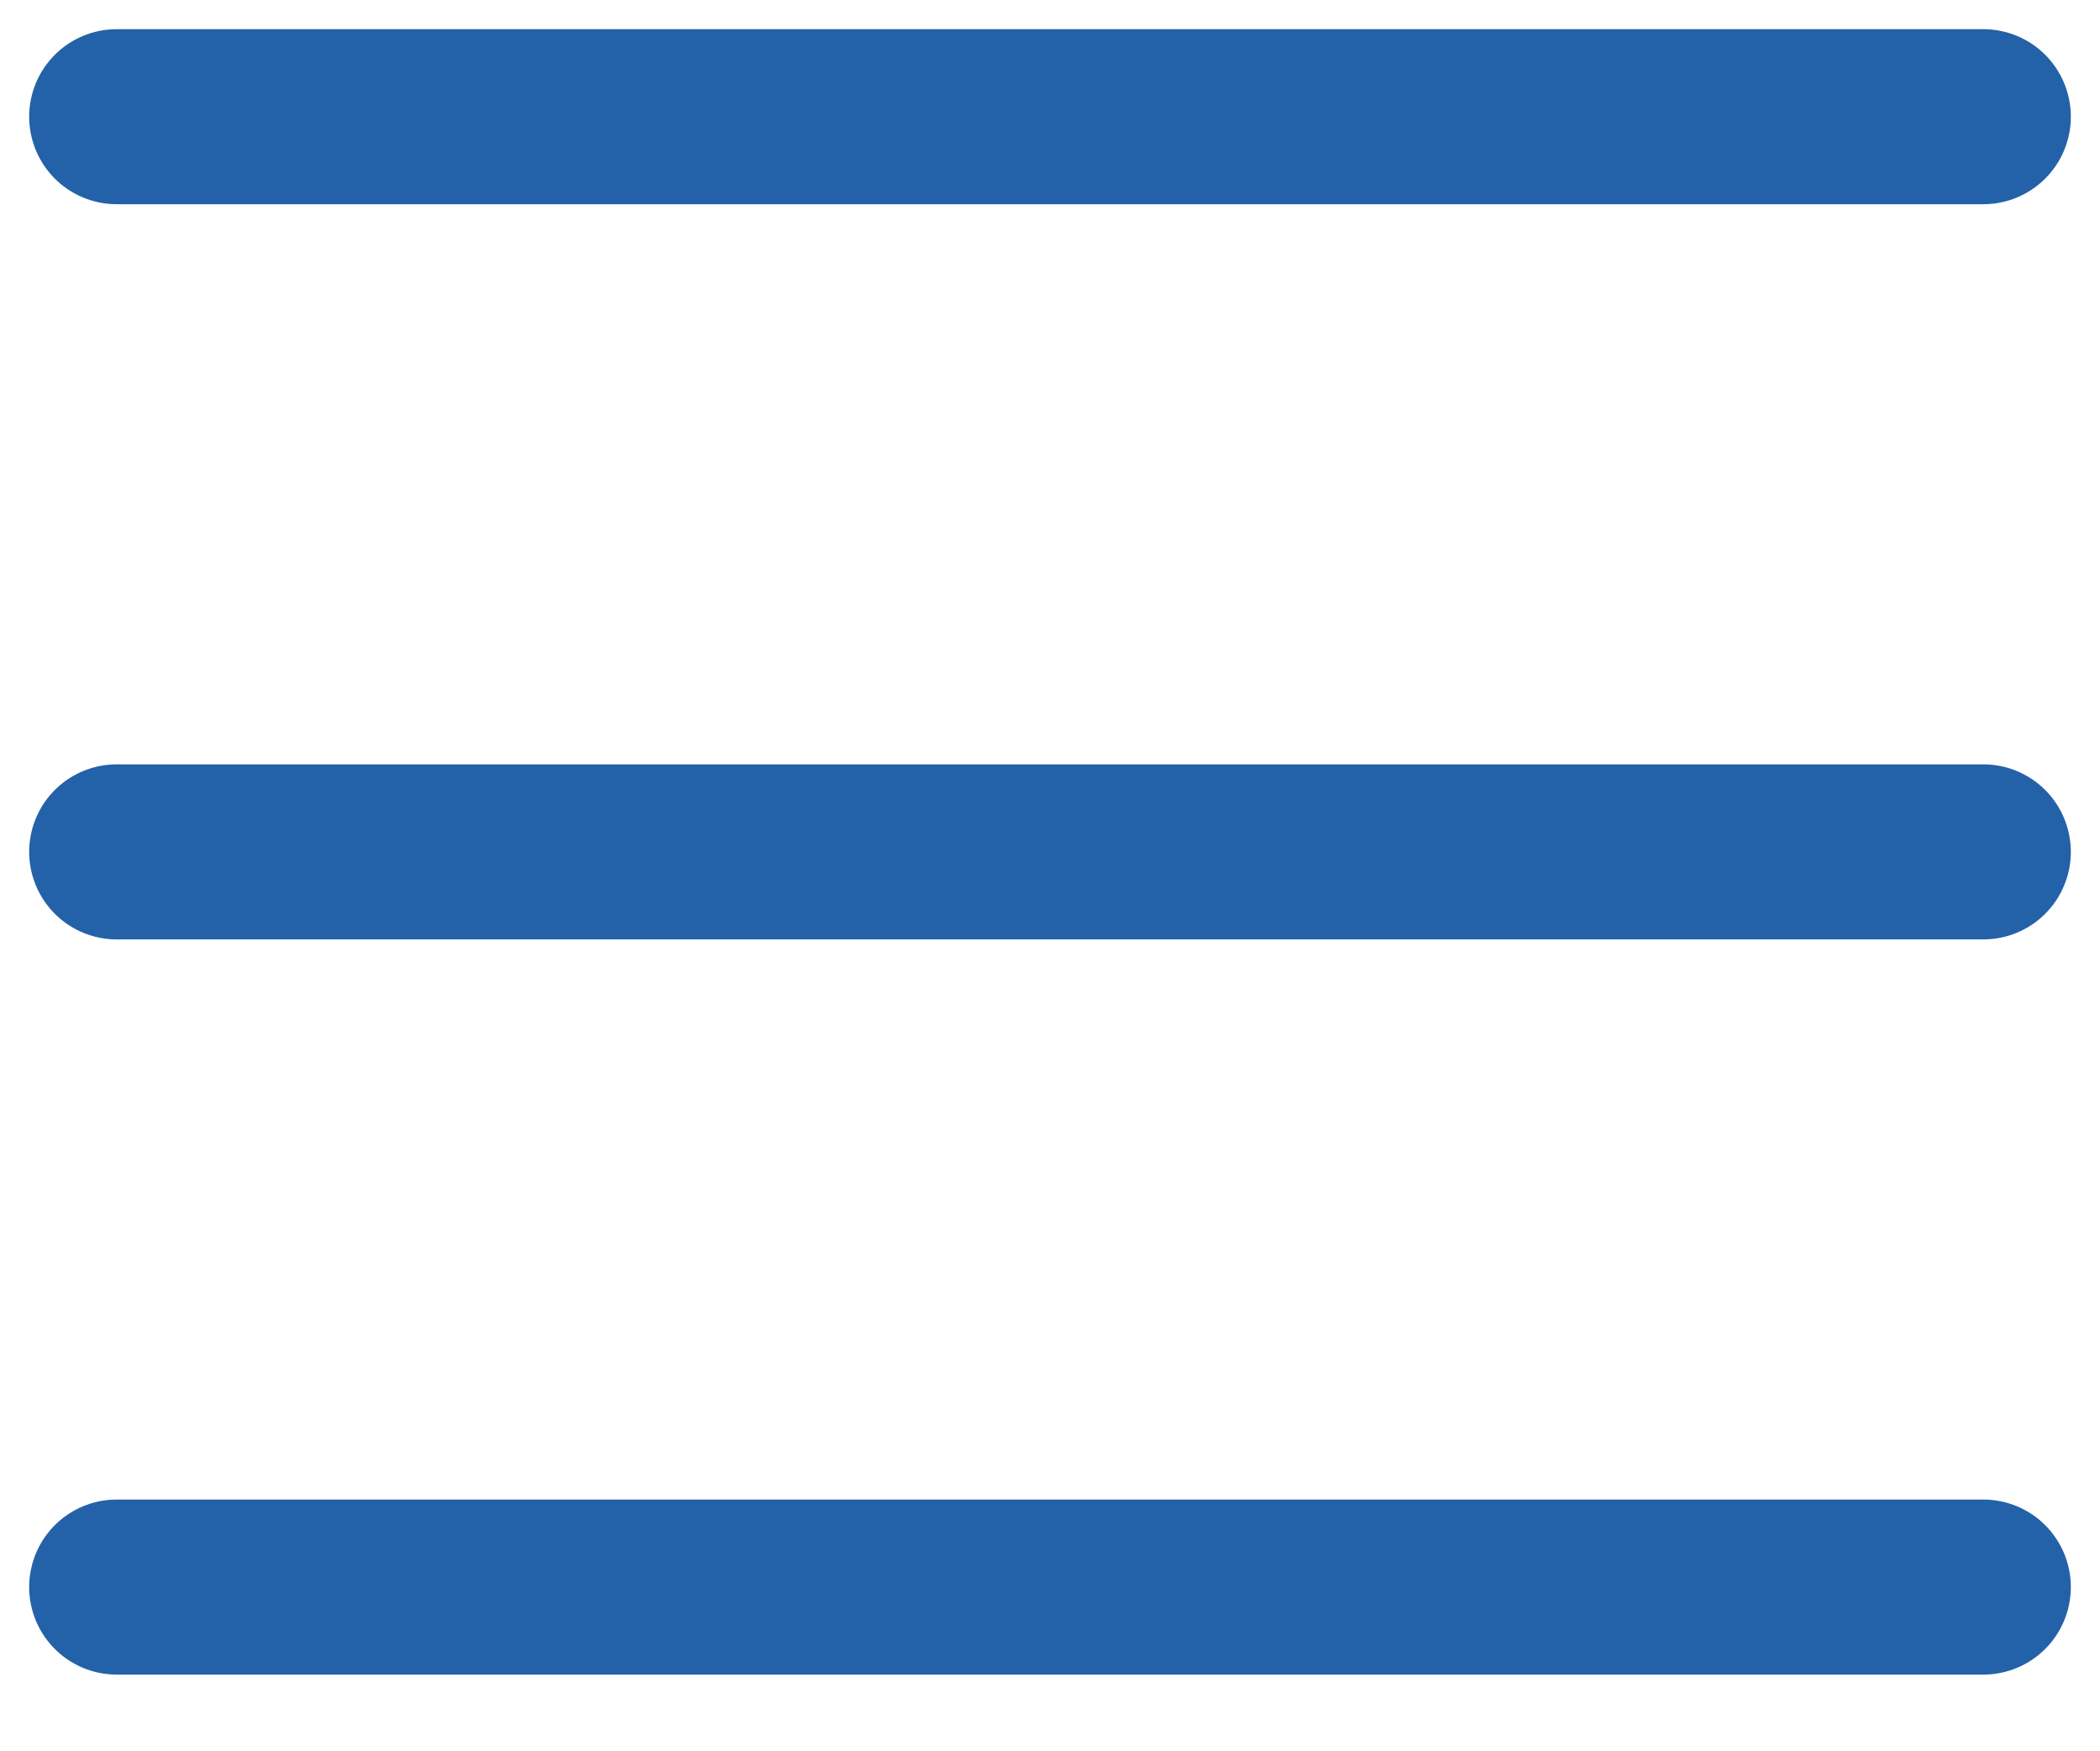
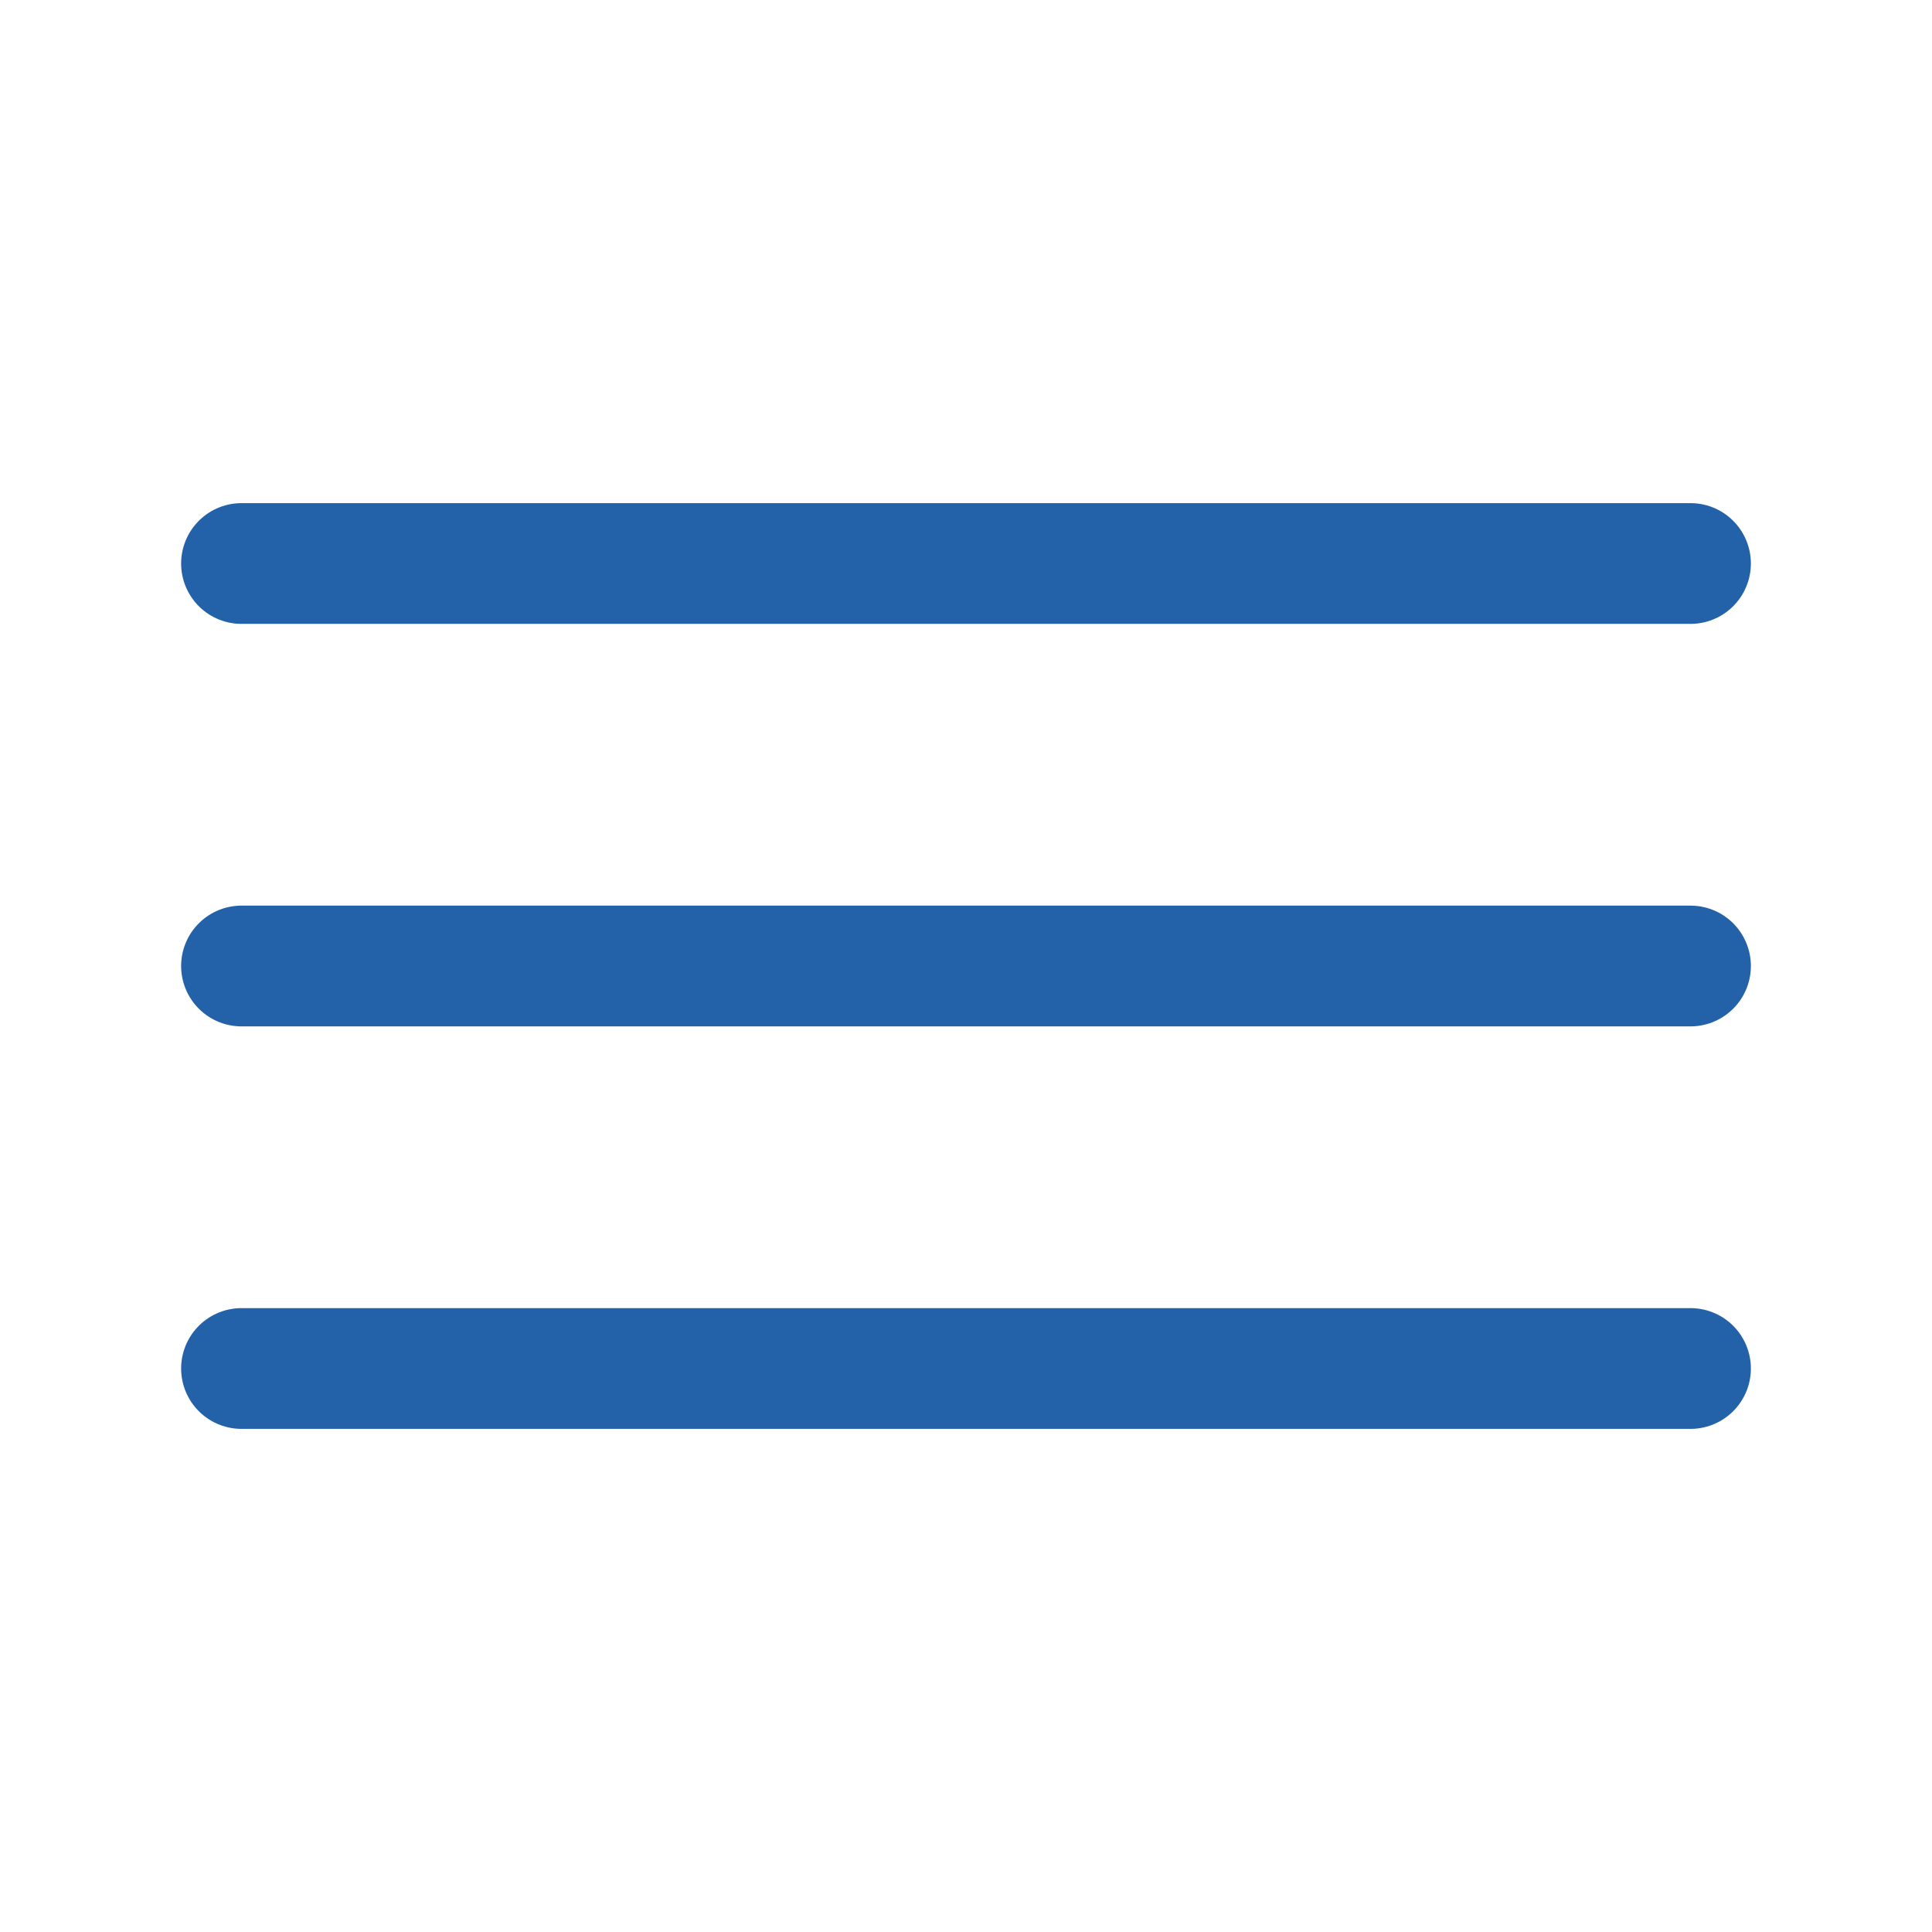
- <svg xmlns="http://www.w3.org/2000/svg" width="18" height="15" viewBox="0 0 18 15" fill="none">
-   <path d="M1 1H17" stroke="#2362A8" stroke-width="1.5" stroke-linecap="round" stroke-linejoin="round" />
-   <path d="M1 7.3H17" stroke="#2362A8" stroke-width="1.5" stroke-linecap="round" stroke-linejoin="round" />
-   <path d="M1 13.6H17" stroke="#2362A8" stroke-width="1.5" stroke-linecap="round" stroke-linejoin="round" />
+ <svg xmlns="http://www.w3.org/2000/svg" width="24" height="24" viewBox="0 0 24 24" fill="none">
+   <path d="M3 7H21" stroke="#2362A8" stroke-width="1.5" stroke-linecap="round" />
+   <path d="M3 12H21" stroke="#2362A8" stroke-width="1.5" stroke-linecap="round" />
+   <path d="M3 17H21" stroke="#2362A8" stroke-width="1.5" stroke-linecap="round" />
</svg>
